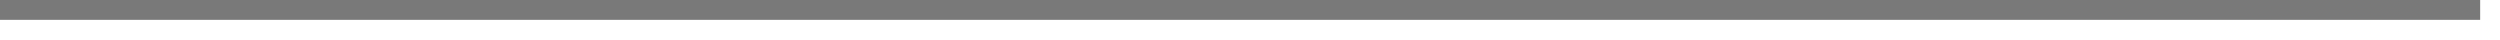
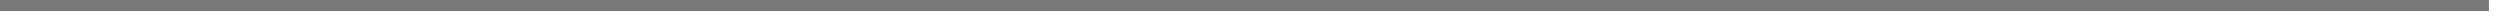
- <svg xmlns="http://www.w3.org/2000/svg" version="1.1" width="126px" height="2px">
-   <g transform="matrix(1 0 0 1 -653 -157 )">
-     <path d="M 653 157.5  L 778 157.5  " stroke-width="1" stroke="#797979" fill="none" />
+ <svg xmlns="http://www.w3.org/2000/svg" version="1.1" width="226px" height="2px">
+   <g transform="matrix(1 0 0 1 -257 -106 )">
+     <path d="M 257 106.5  L 482 106.5  " stroke-width="1" stroke="#797979" fill="none" />
  </g>
</svg>
